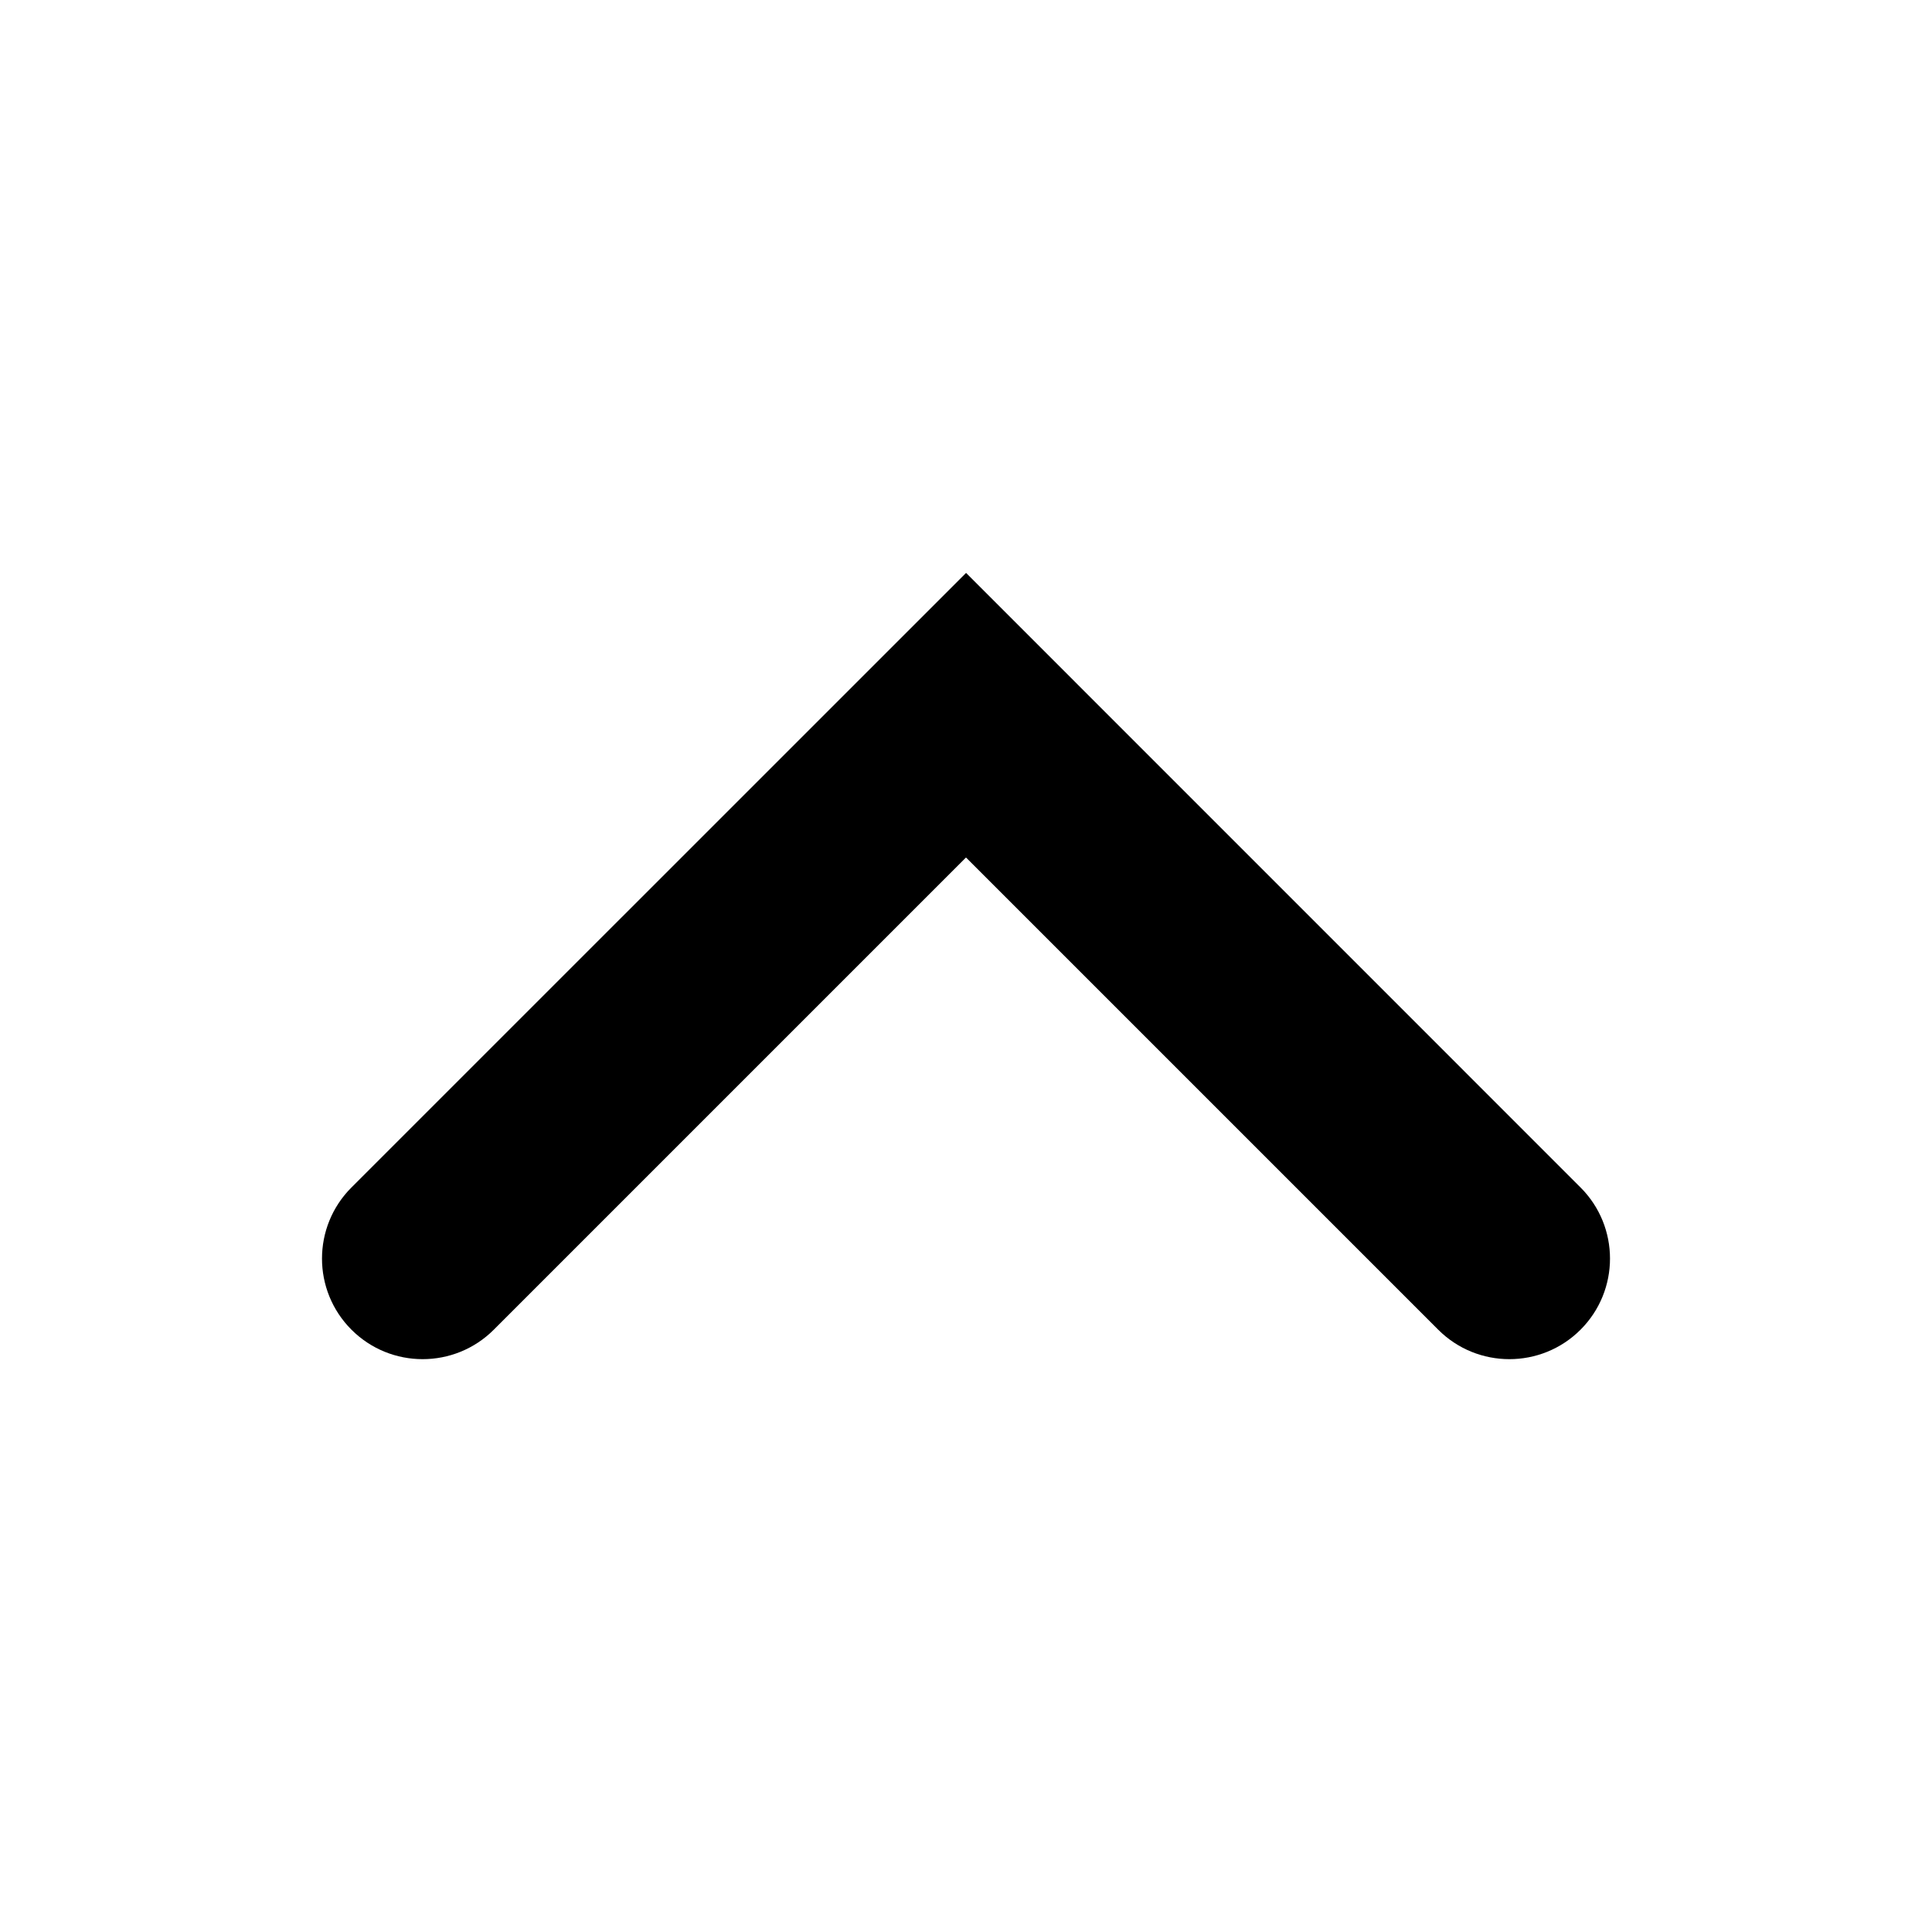
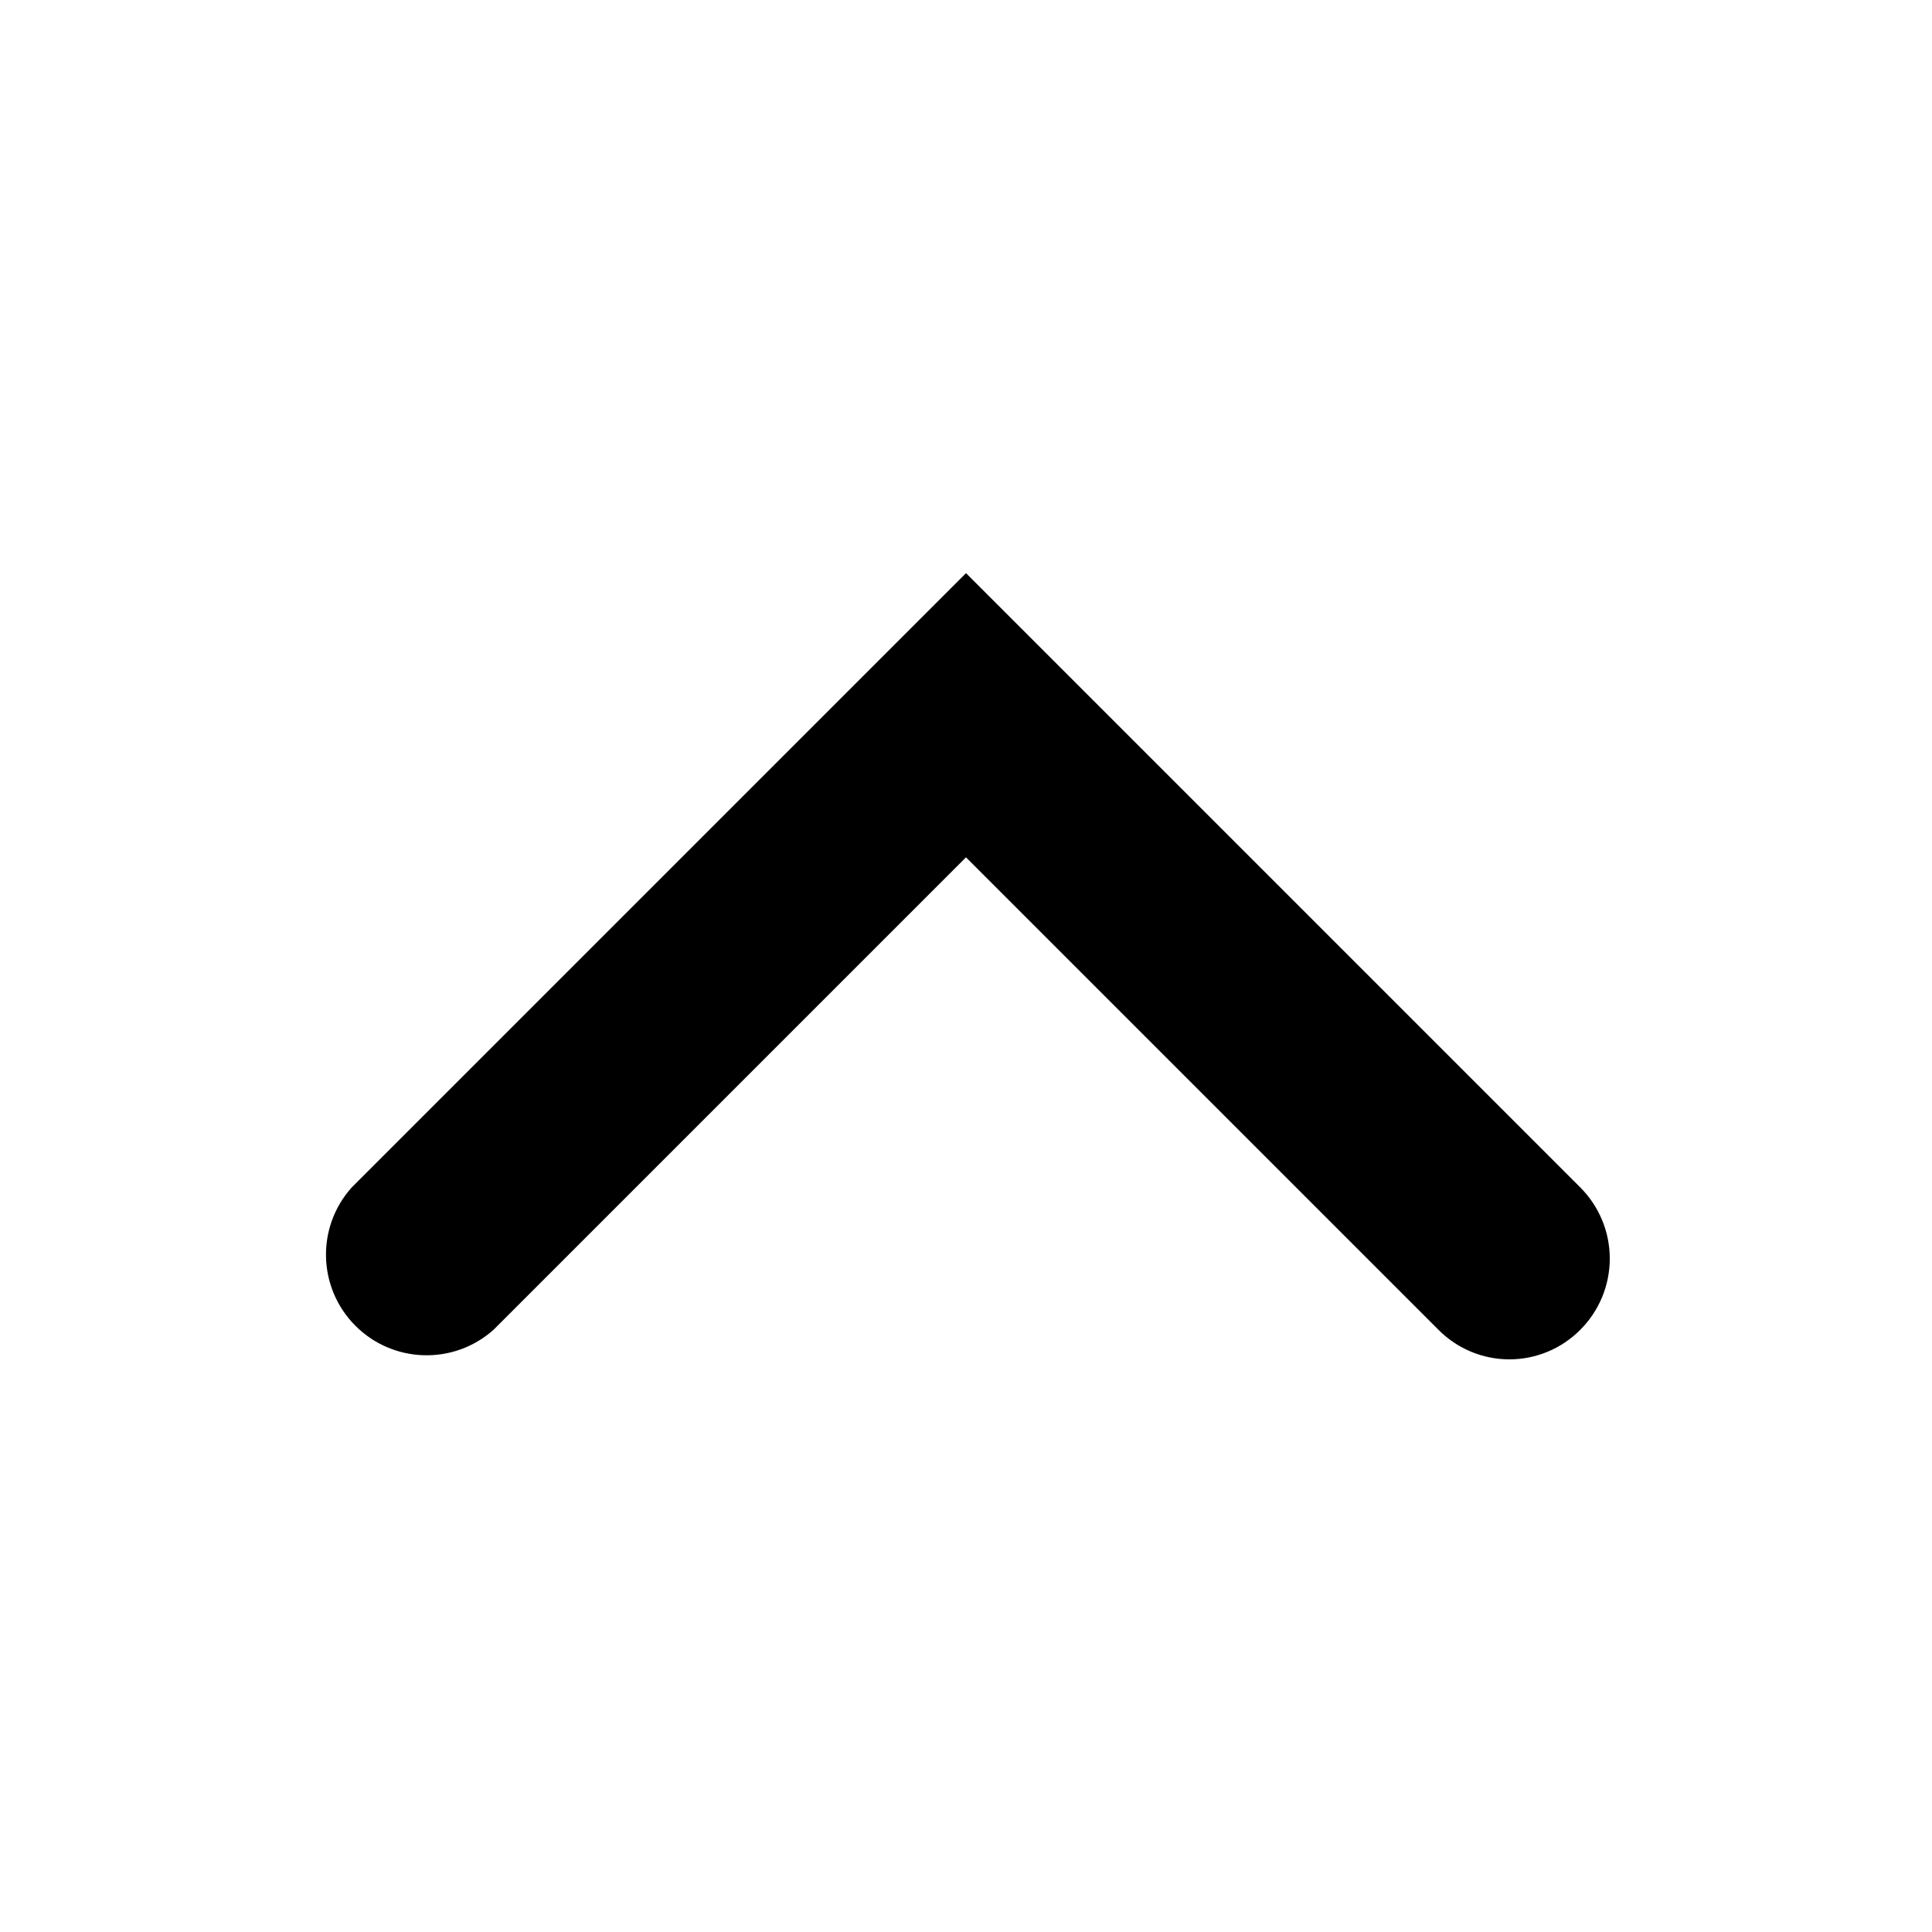
- <svg xmlns="http://www.w3.org/2000/svg" width="24" height="24" viewBox="0 0 24 24" fill="none">
-   <path fill-rule="evenodd" clip-rule="evenodd" d="M19.634 16.518C19.146 17.006 18.354 17.006 17.866 16.518L12 10.652L6.134 16.518C5.646 17.006 4.854 17.006 4.366 16.518C3.878 16.03 3.878 15.239 4.366 14.751L12.001 7.117L19.634 14.751C20.122 15.239 20.122 16.03 19.634 16.518Z" fill="black" />
+ <svg xmlns="http://www.w3.org/2000/svg" viewBox="0 0 24 24">
+   <defs>
+     <style>.cls-1{fill:none;}.cls-2{fill-rule:evenodd;}</style>
+   </defs>
+   <g id="fill-chevron-up">
+     <rect class="cls-1" width="24" height="24" />
+     <path class="cls-2" d="M19.63,16.52a1.24,1.24,0,0,1-1.76,0L12,10.65,6.13,16.52a1.25,1.25,0,0,1-1.76-1.77L12,7.12l7.63,7.63A1.25,1.25,0,0,1,19.63,16.52Z" />
+   </g>
</svg>
